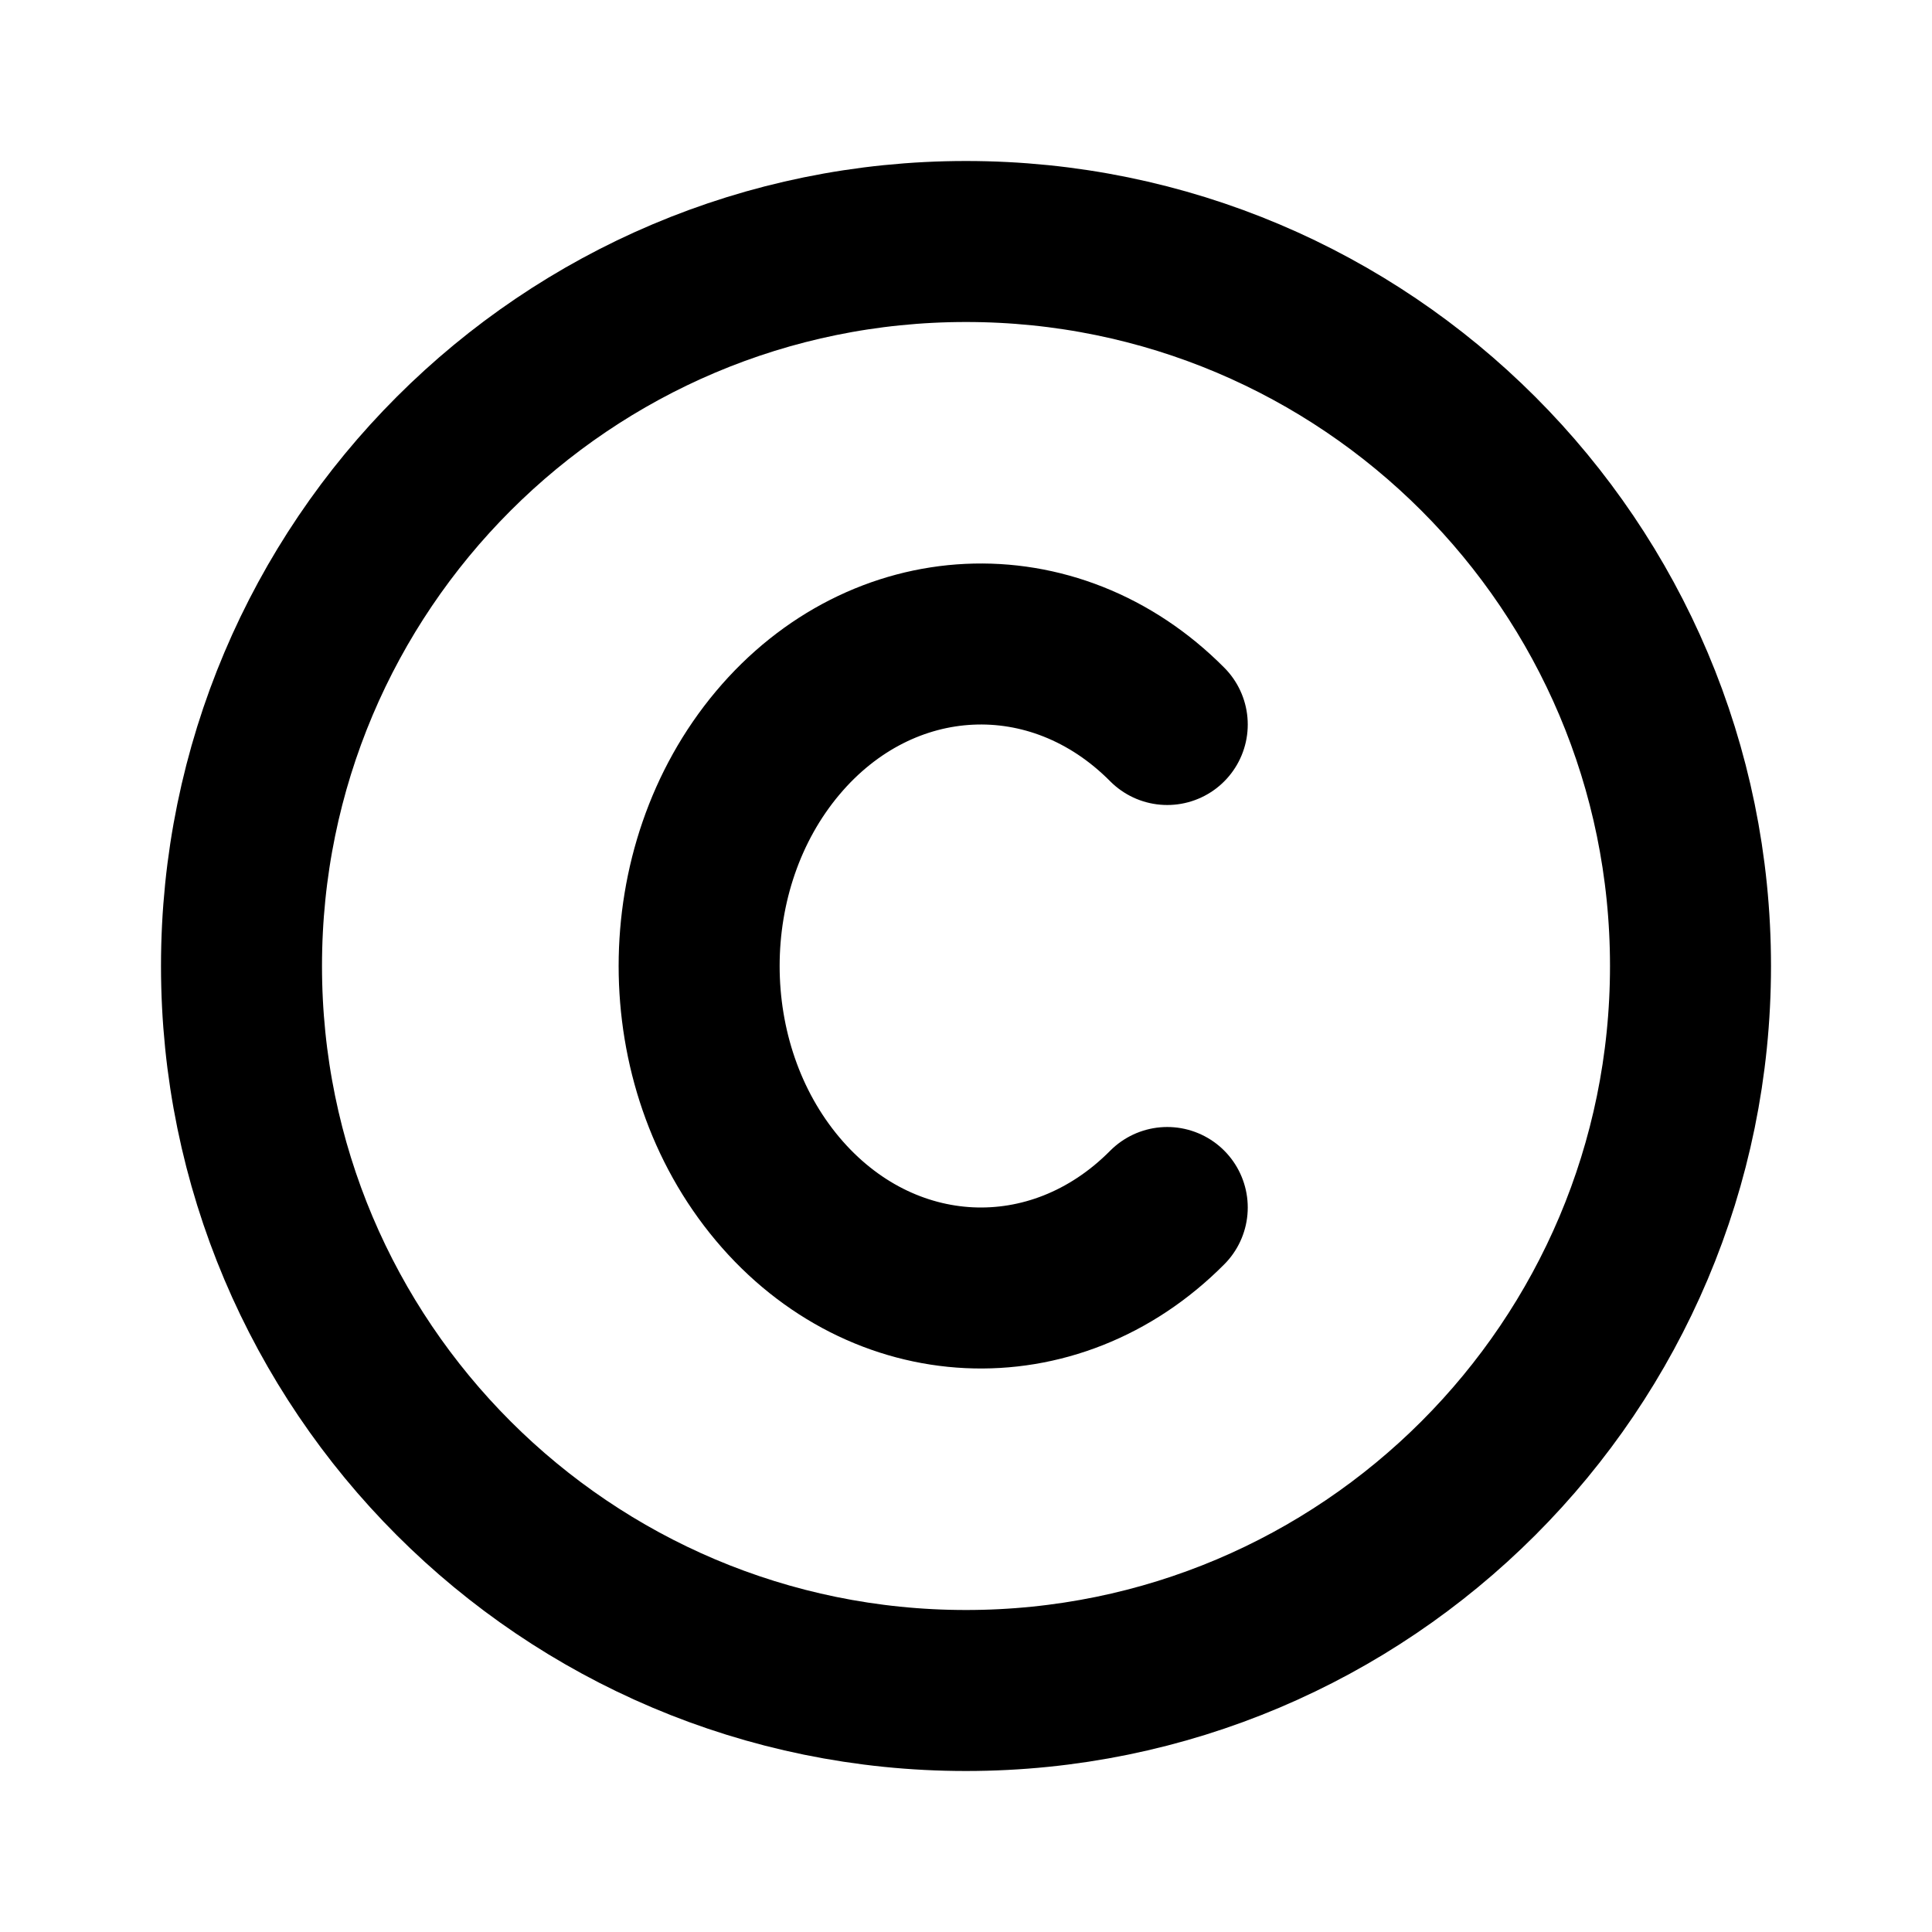
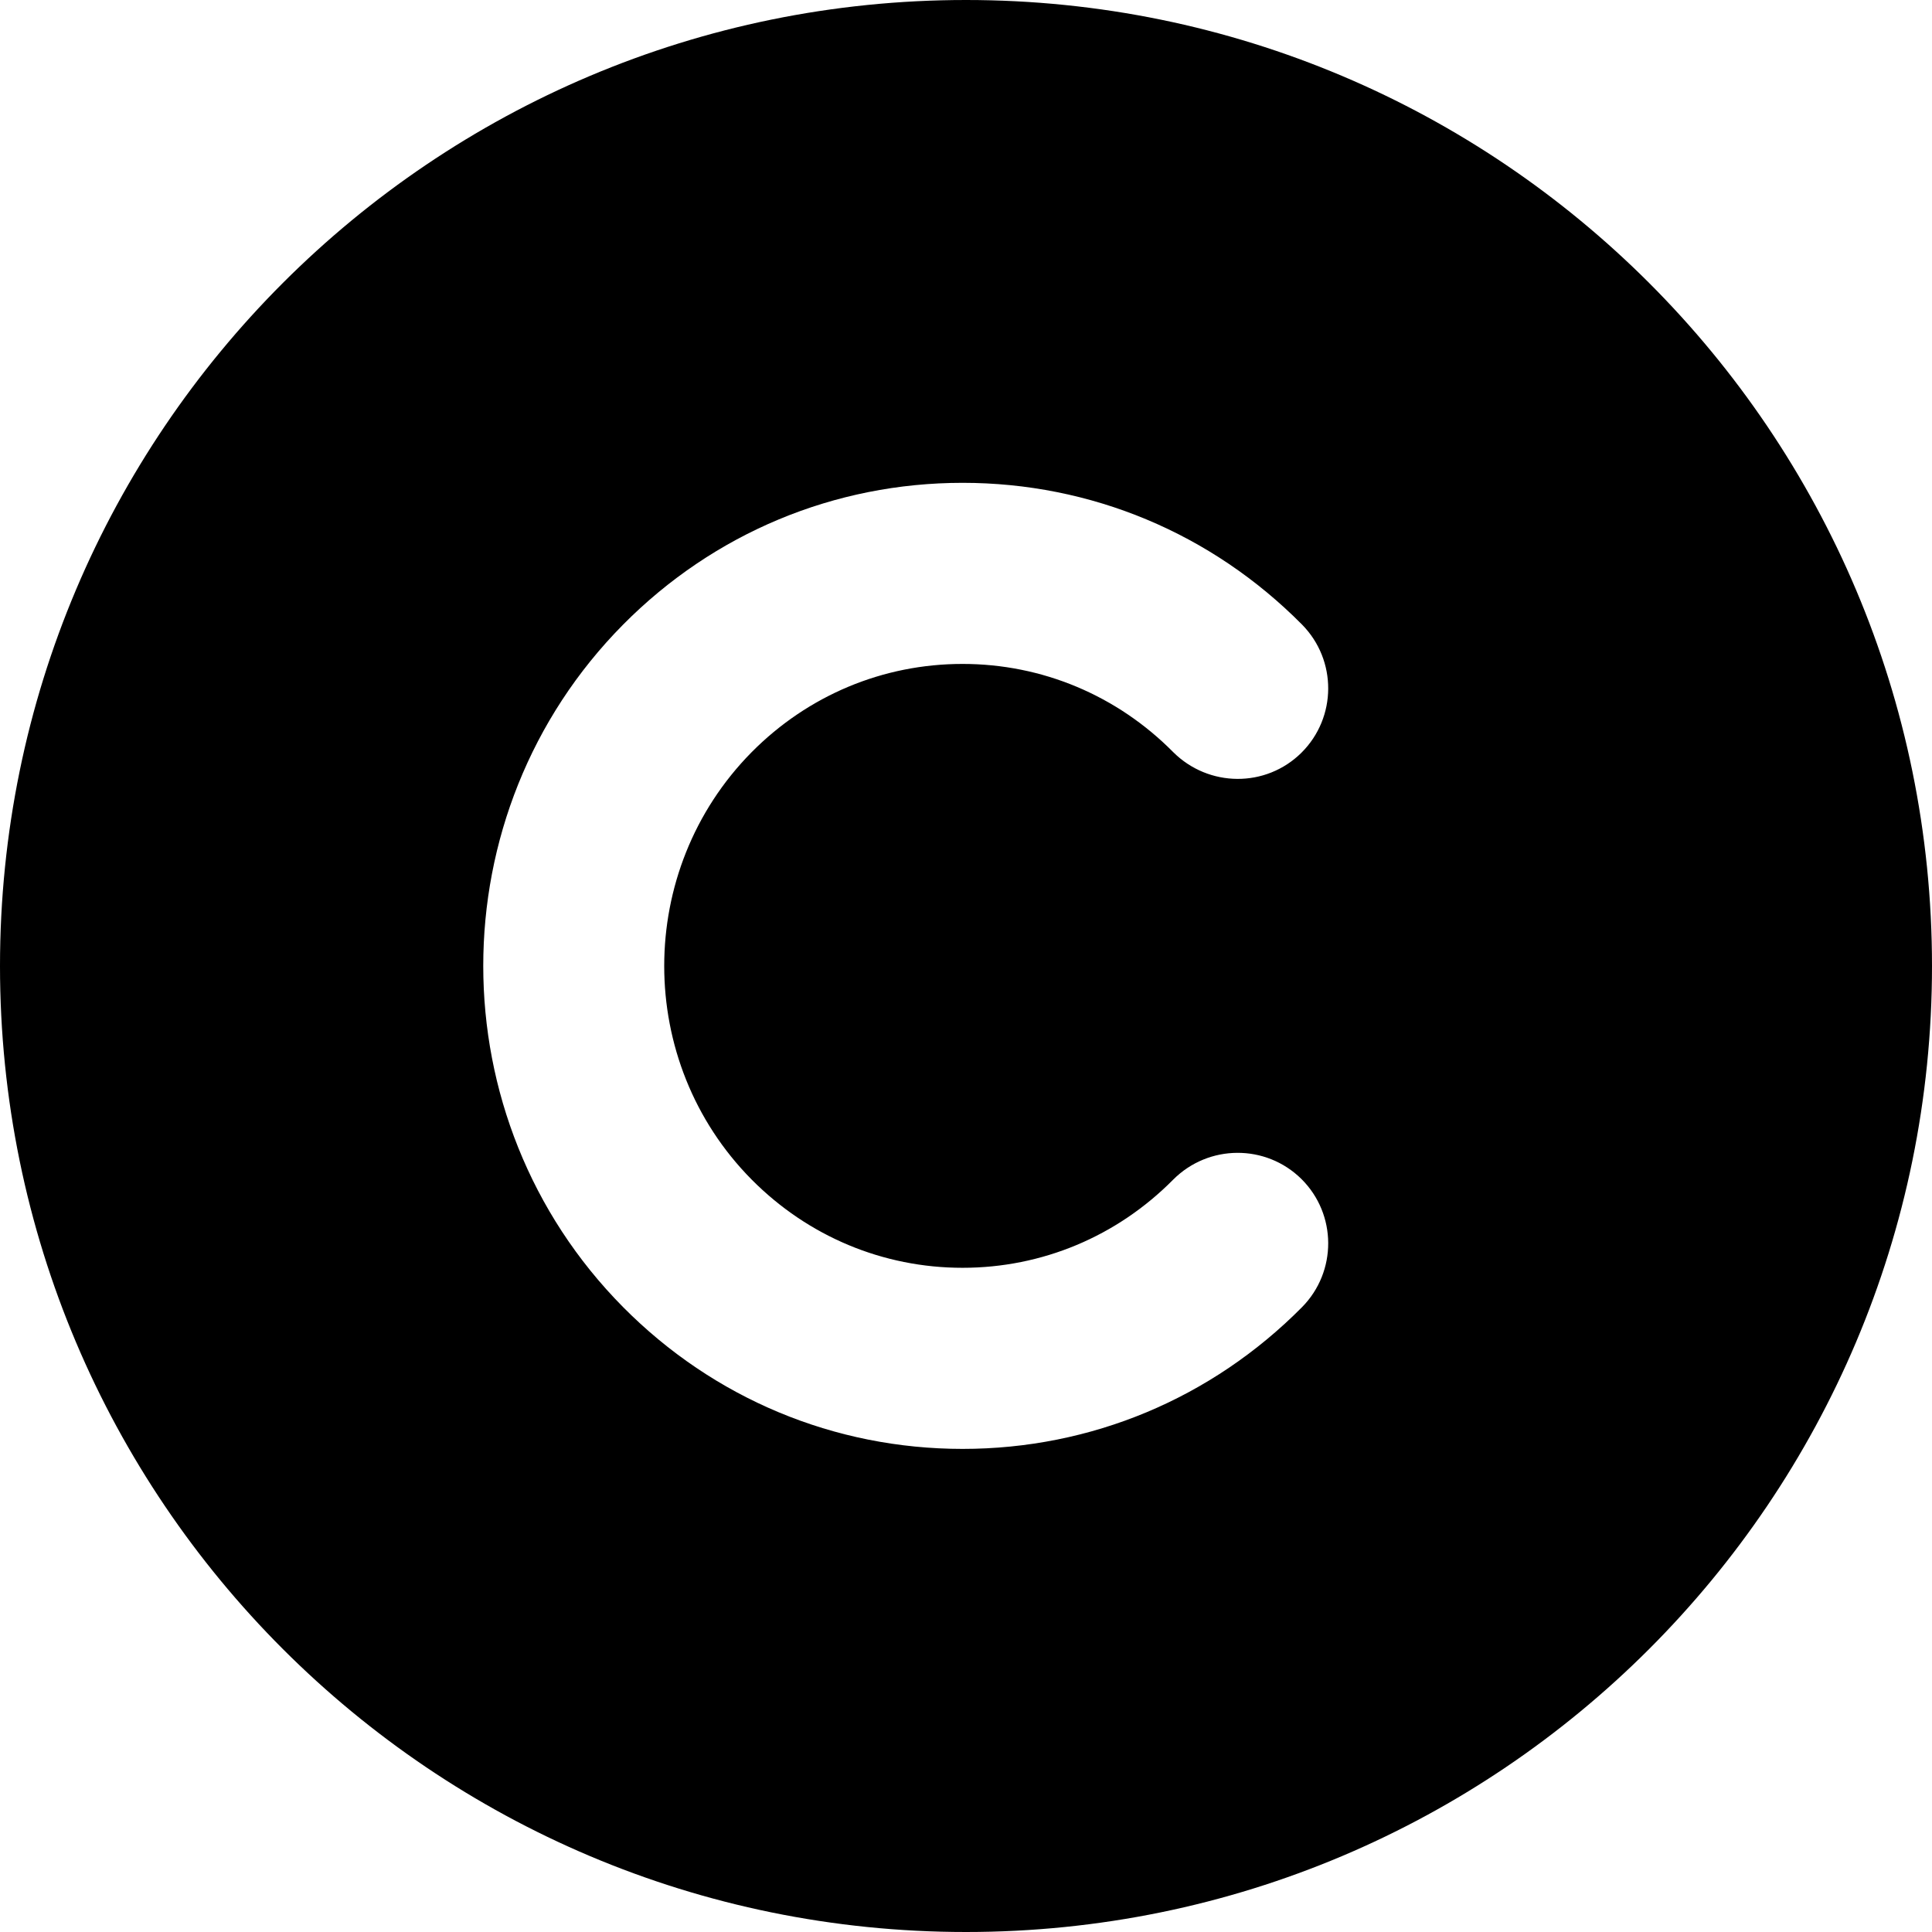
- <svg xmlns="http://www.w3.org/2000/svg" class="icon icon-tabler icon-tabler-copyright" width="24" height="24" viewBox="0 0 24 24" stroke-width="2" stroke="currentColor" fill="none" stroke-linecap="round" stroke-linejoin="round">
-   <path stroke="none" d="M0 0h24v24H0z" />
-   <circle cx="12" cy="12" r="9" />
-   <path d="M14.5 9a3.5 4 0 1 0 0 6" />
+ <svg xmlns="http://www.w3.org/2000/svg" viewBox="0 0 512 512">
+   <path d="M256 0C114.6 0 0 114.6 0 256s114.6 256 256 256s256-114.6 256-256S397.4 0 256 0zM199.2 312.6c14.94 15.06 34.8 23.38 55.89 23.38c.031 0 0 0 0 0c21.06 0 40.92-8.312 55.83-23.38c9.375-9.375 24.53-9.469 33.97-.156c9.406 9.344 9.469 24.53 .156 33.97c-24 24.22-55.95 37.56-89.95 37.56c0 0 .031 0 0 0c-33.97 0-65.95-13.34-89.95-37.56c-49.44-49.88-49.44-131 0-180.9c24-24.22 55.98-37.56 89.95-37.56c.031 0 0 0 0 0c34 0 65.95 13.34 89.95 37.56c9.312 9.438 9.25 24.62-.156 33.97c-9.438 9.344-24.59 9.188-33.97-.156c-14.91-15.06-34.77-23.38-55.83-23.38c0 0 .031 0 0 0c-21.09 0-40.95 8.312-55.89 23.38C168.3 230.6 168.3 281.4 199.2 312.6z" />
</svg>
